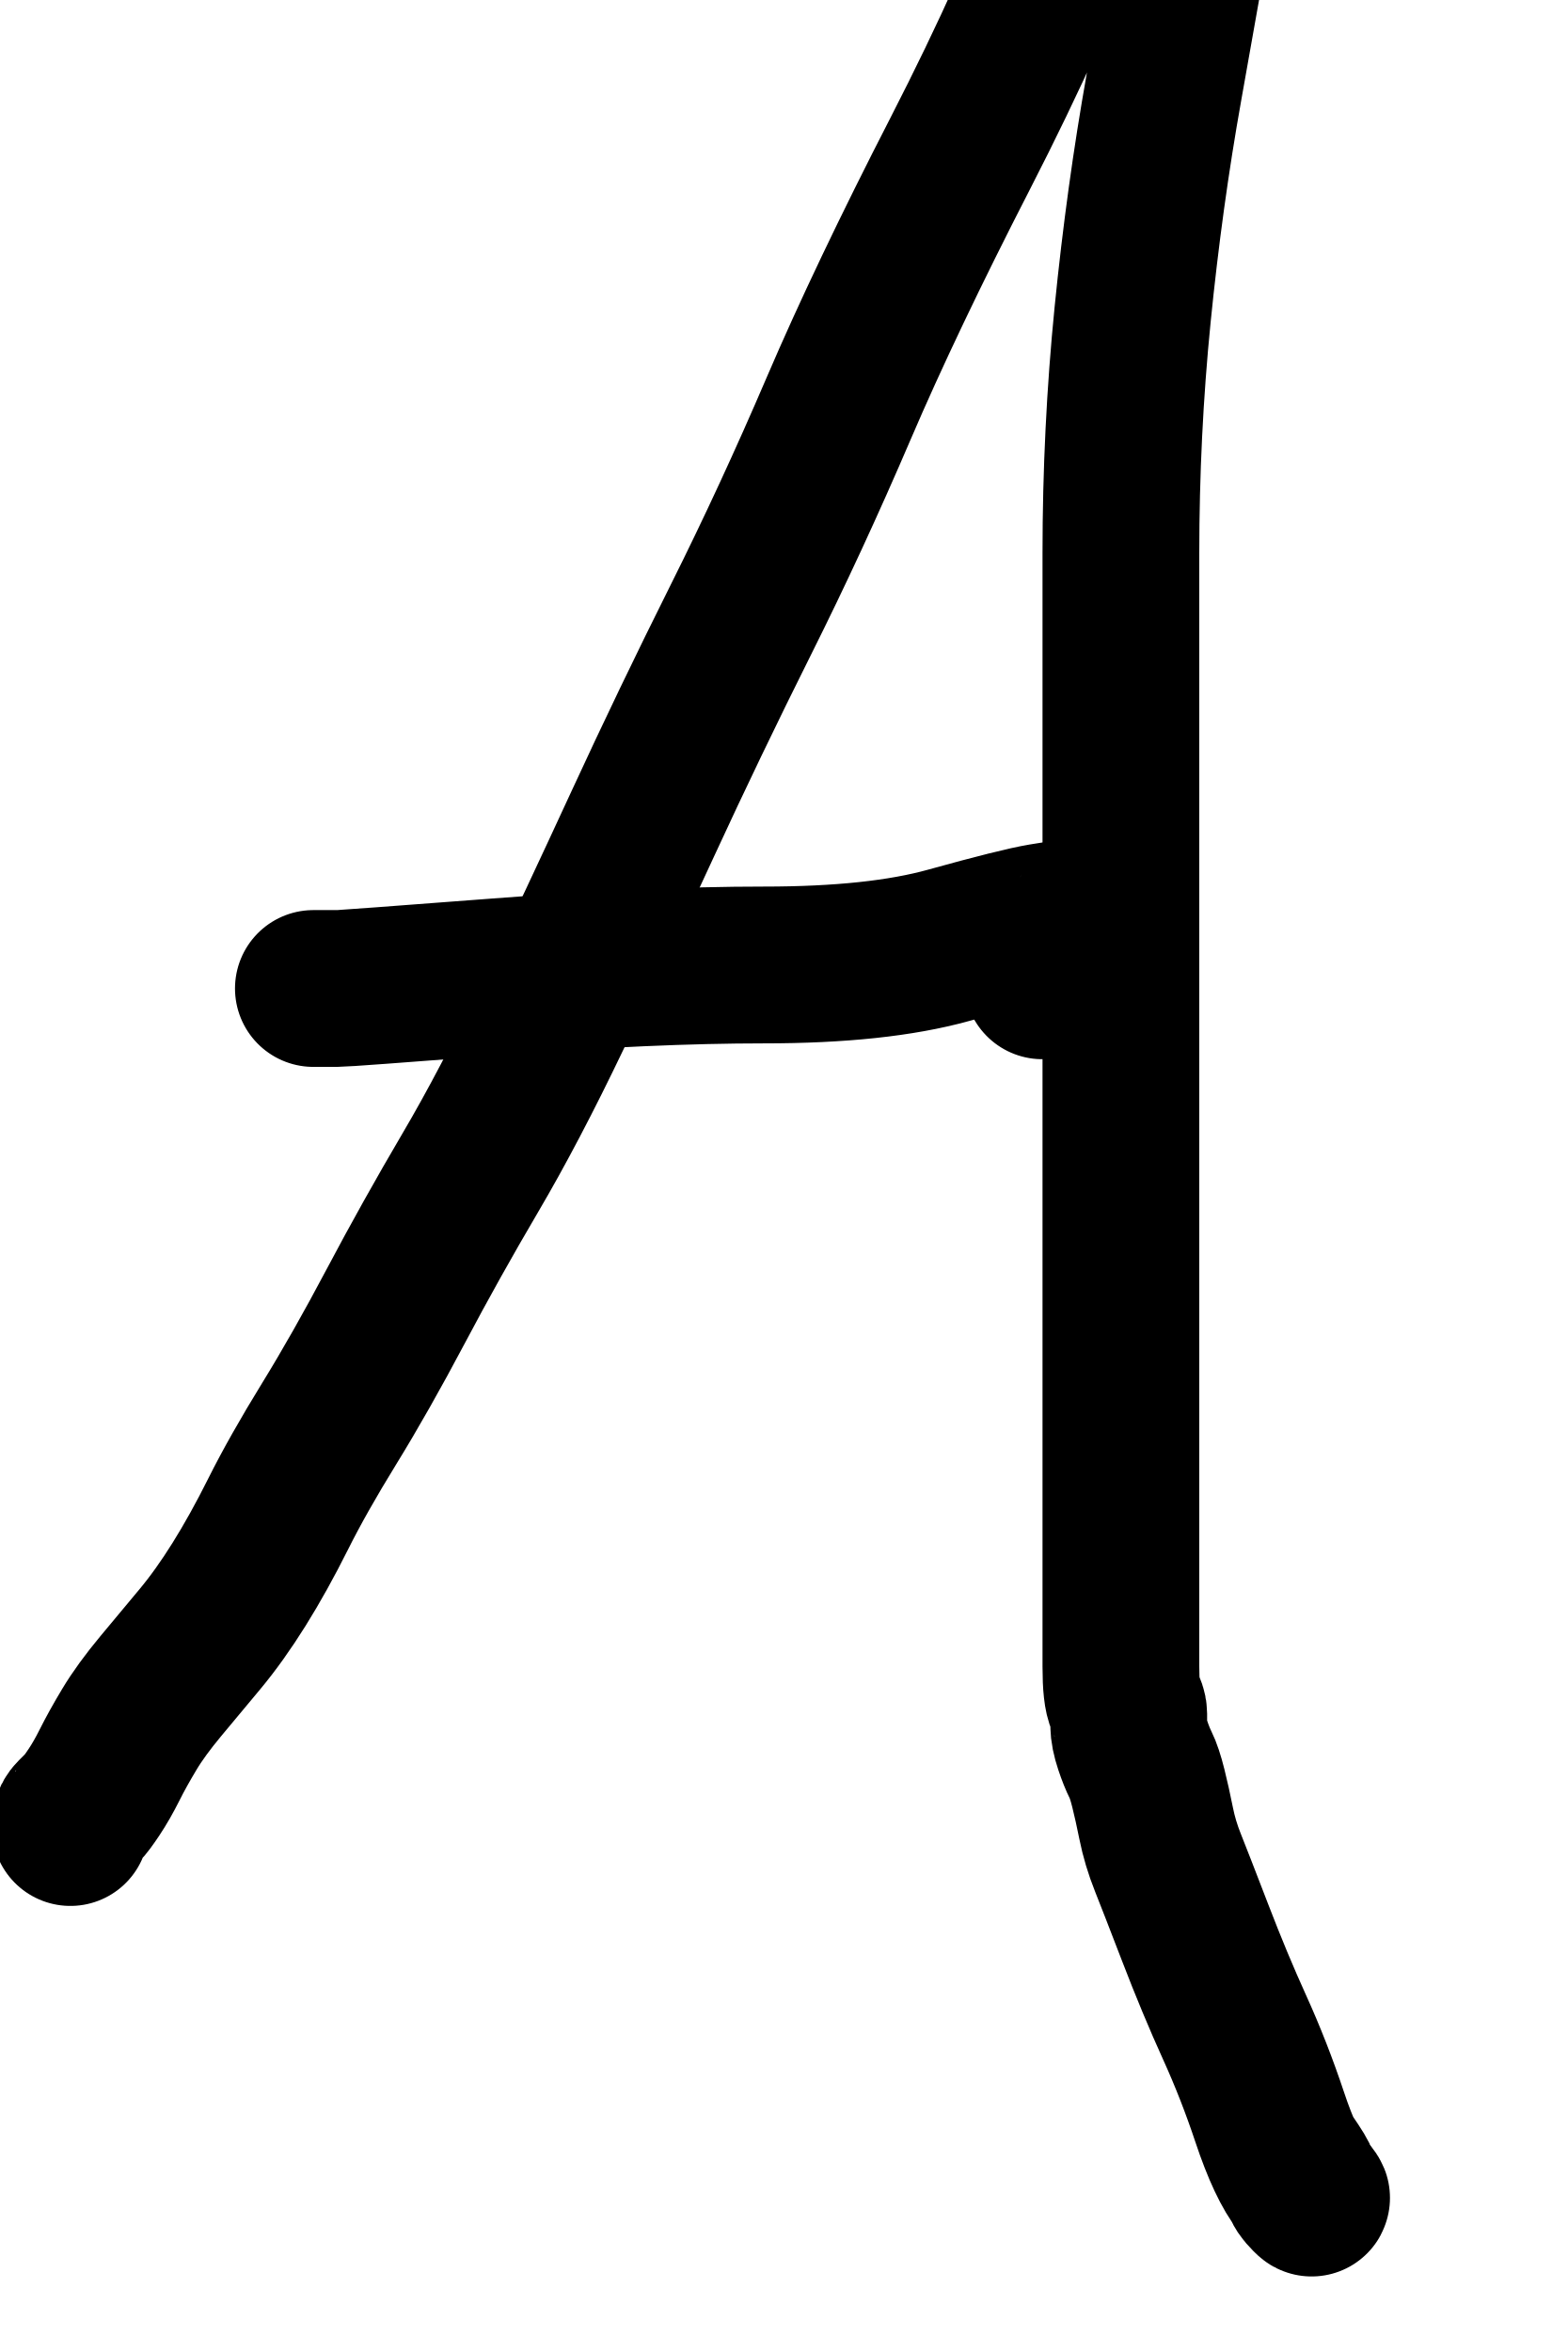
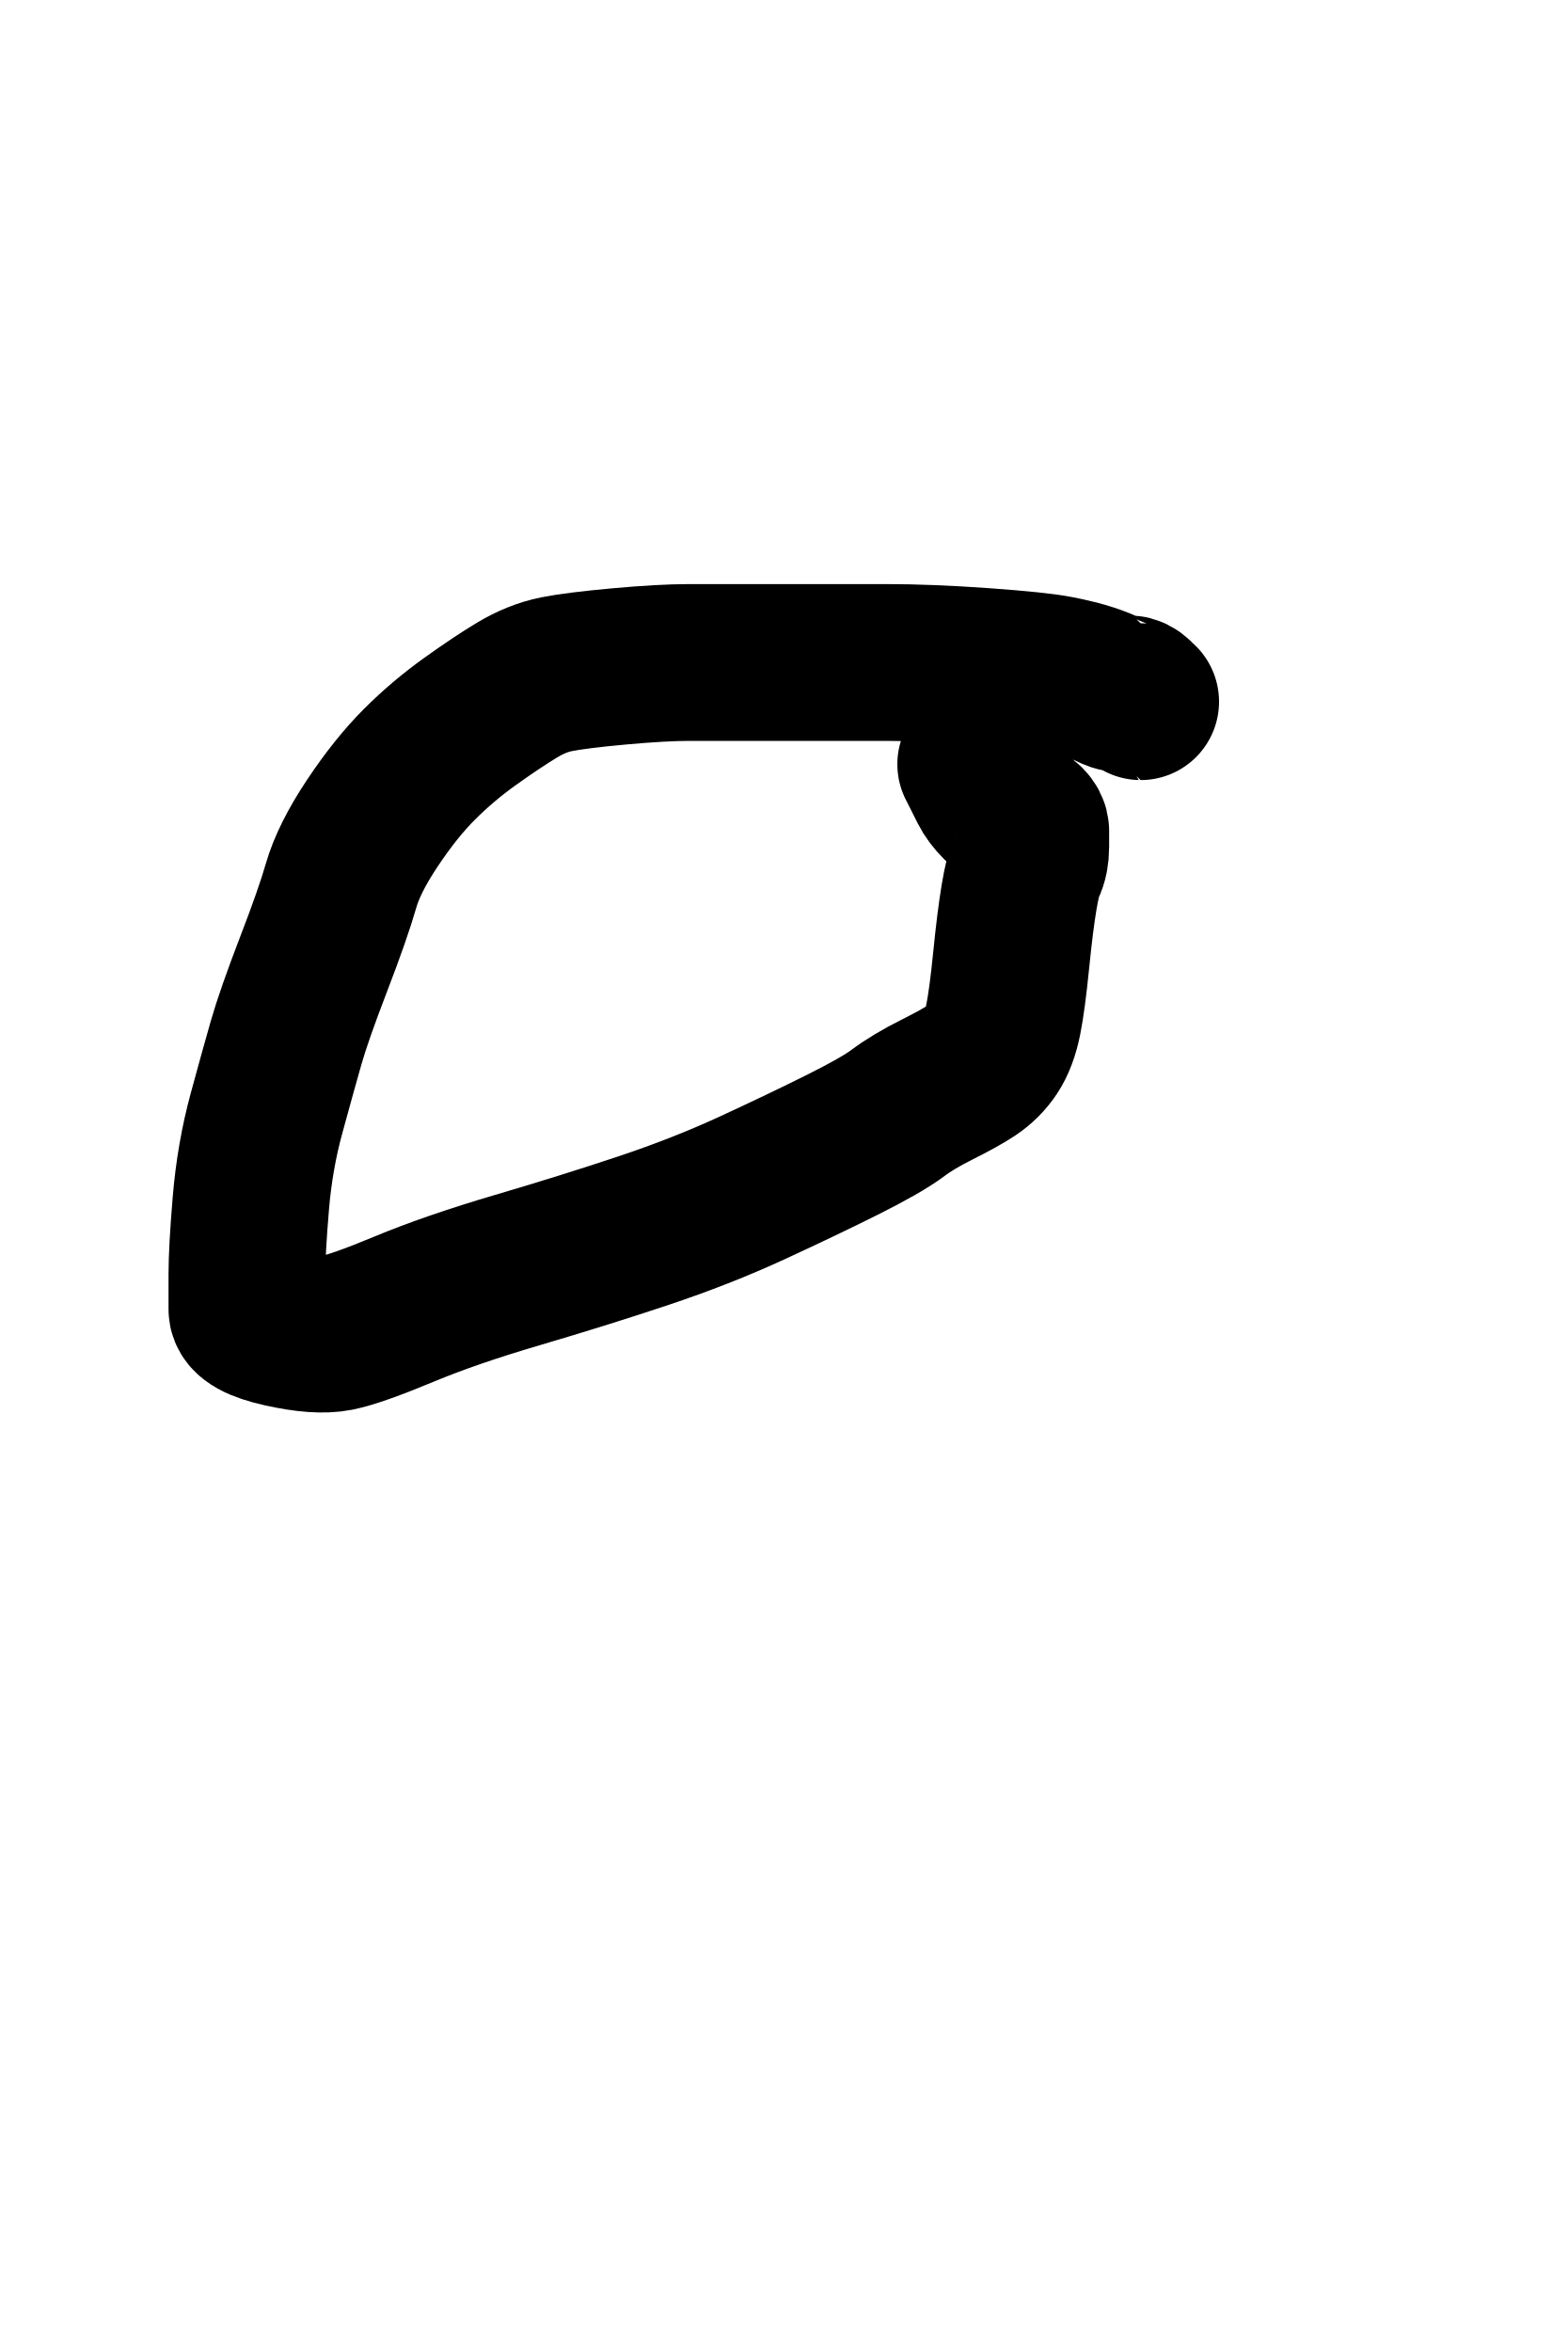
- <svg xmlns="http://www.w3.org/2000/svg" version="1.1" width="200" height="300" viewBox="0 0 200 300" xml:space="preserve">
-   <defs>
- </defs>
-   <g transform="matrix(1 0 0 1 88.32 98.55)">
-     <path style="stroke: rgb(0,0,0); stroke-width: 20; stroke-dasharray: none; stroke-linecap: round; stroke-dashoffset: 0; stroke-linejoin: round; stroke-miterlimit: 10; fill: none; fill-rule: nonzero; opacity: 1;" transform=" translate(-88.32, -98.55)" d="M 8.98 233.103 Q 9 233.083 9 232.583 Q 9 232.083 9.5 231.583 Q 10 231.083 10.5 230.583 Q 11 230.083 12 228.583 Q 13 227.083 14 225.083 Q 15 223.083 16.5 220.583 Q 18 218.083 20.5 215.083 Q 23 212.083 25.5 209.083 Q 28 206.083 30.5 202.083 Q 33 198.083 35.5 193.083 Q 38 188.083 42 181.583 Q 46 175.083 50.5 166.583 Q 55 158.083 60 149.583 Q 65 141.083 70.5 129.583 Q 76 118.083 82 105.083 Q 88 92.083 94.5 79.083 Q 101 66.083 107 52.083 Q 113 38.083 122.5 19.583 Q 132 1.083 138 -14.917 Q 144 -30.917 149 -42.417 Q 154 -53.917 158 -64.417 Q 162 -74.917 162.5 -78.417 Q 163 -81.917 163 -82.917 Q 163 -83.917 163 -82.417 Q 163 -80.917 162.5 -79.417 Q 162 -77.917 162 -75.917 Q 162 -73.917 162 -70.917 Q 162 -67.917 162 -63.417 Q 162 -58.917 162 -55.417 Q 162 -51.917 160.5 -47.917 Q 159 -43.917 157 -34.917 Q 155 -25.917 153 -14.417 Q 151 -2.917 148.5 11.083 Q 146 25.083 144.5 40.083 Q 143 55.083 143 70.583 Q 143 86.083 143 102.583 Q 143 119.083 143 134.083 Q 143 149.083 143 161.583 Q 143 174.083 143 184.583 Q 143 195.083 143 202.083 Q 143 209.083 143 212.583 Q 143 216.083 143.5 217.083 Q 144 218.083 144 218.583 Q 144 219.083 144 220.083 Q 144 221.083 144.5 222.583 Q 145 224.083 145.5 225.083 Q 146 226.083 146.5 228.083 Q 147 230.083 147.5 232.583 Q 148 235.083 149 237.583 Q 150 240.083 152.5 246.583 Q 155 253.083 157.5 258.583 Q 160 264.083 162 270.083 Q 164 276.083 166 278.583 Q 168 281.083 167 280.083 Q 166 279.083 166 278.583 Q 166 278.083 165 276.583 L 163.98 275.063" stroke-linecap="round" />
-   </g>
-   <g transform="matrix(1 0 0 1 88.99 121.58)">
-     <path style="stroke: rgb(0,0,0); stroke-width: 20; stroke-dasharray: none; stroke-linecap: round; stroke-dashoffset: 0; stroke-linejoin: round; stroke-miterlimit: 10; fill: none; fill-rule: nonzero; opacity: 1;" transform=" translate(-88.99, -121.58)" d="M 39.98 126.083 Q 40 126.083 41 126.083 Q 42 126.083 43 126.083 Q 44 126.083 63.5 124.583 Q 83 123.083 97.5 123.083 Q 112 123.083 121 120.583 Q 130 118.083 133 117.583 Q 136 117.083 137 117.083 Q 138 117.083 138 117.583 Q 138 118.083 137.5 118.583 Q 137 119.083 135 122.083 L 132.98 125.103" stroke-linecap="round" />
+ <svg version="1.1" viewBox="0 0 200 300" xml:space="preserve">
+   <defs />
+   <g transform="matrix(1 0 0 1 88.51 127.41)">
+     <path style="stroke:rgb(0,0,0);stroke-width:20;stroke-dasharray:none;stroke-linecap:round;stroke-dashoffset:0;stroke-linejoin:round;stroke-miterlimit:10;fill:none;fill-rule:nonzero;opacity:1" transform=" translate(-88.51, -127.41)" d="M 145.52 89.5 Q 145.5 89.5 145 89 Q 144.5 88.5 144 88.5 Q 143.5 88.5 143 88.5 Q 142.5 88.5 141.5 88 Q 140.5 87.5 139 87 Q 137.5 86.5 135 86 Q 132.5 85.5 125.5 85 Q 118.5 84.5 113 84.5 Q 107.5 84.5 102.5 84.5 Q 97.5 84.5 94.5 84.5 Q 91.5 84.5 88 84.5 Q 84.5 84.5 79 85 Q 73.5 85.5 71 86 Q 68.5 86.5 66 88 Q 63.5 89.5 60 92 Q 56.5 94.5 53.5 97.5 Q 50.5 100.5 47.5 105 Q 44.5 109.5 43.5 113 Q 42.5 116.5 40 123 Q 37.5 129.5 36.5 133 Q 35.5 136.5 34 142 Q 32.5 147.5 32 153.5 Q 31.5 159.5 31.5 162.5 Q 31.5 165.5 31.5 167 Q 31.5 168.5 36 169.5 Q 40.5 170.5 43 170 Q 45.5 169.5 51.5 167 Q 57.5 164.5 66 162 Q 74.5 159.5 82 157 Q 89.5 154.5 96 151.5 Q 102.5 148.5 107.5 146 Q 112.5 143.5 114.5 142 Q 116.5 140.5 119.5 139 Q 122.5 137.5 124 136.5 Q 125.5 135.5 126.5 134 Q 127.5 132.5 128 130 Q 128.5 127.5 129 122.5 Q 129.5 117.5 130 114.5 Q 130.5 111.5 131 110.5 Q 131.5 109.5 131.5 108 Q 131.5 106.5 131.5 106 Q 131.5 105.5 131 105 Q 130.5 104.5 129.5 104 Q 128.5 103.5 127.5 102.5 Q 126.5 101.5 126 100.5 Q 125.5 99.5 125 98.5 L 124.48 97.48" stroke-linecap="round" />
  </g>
</svg>
